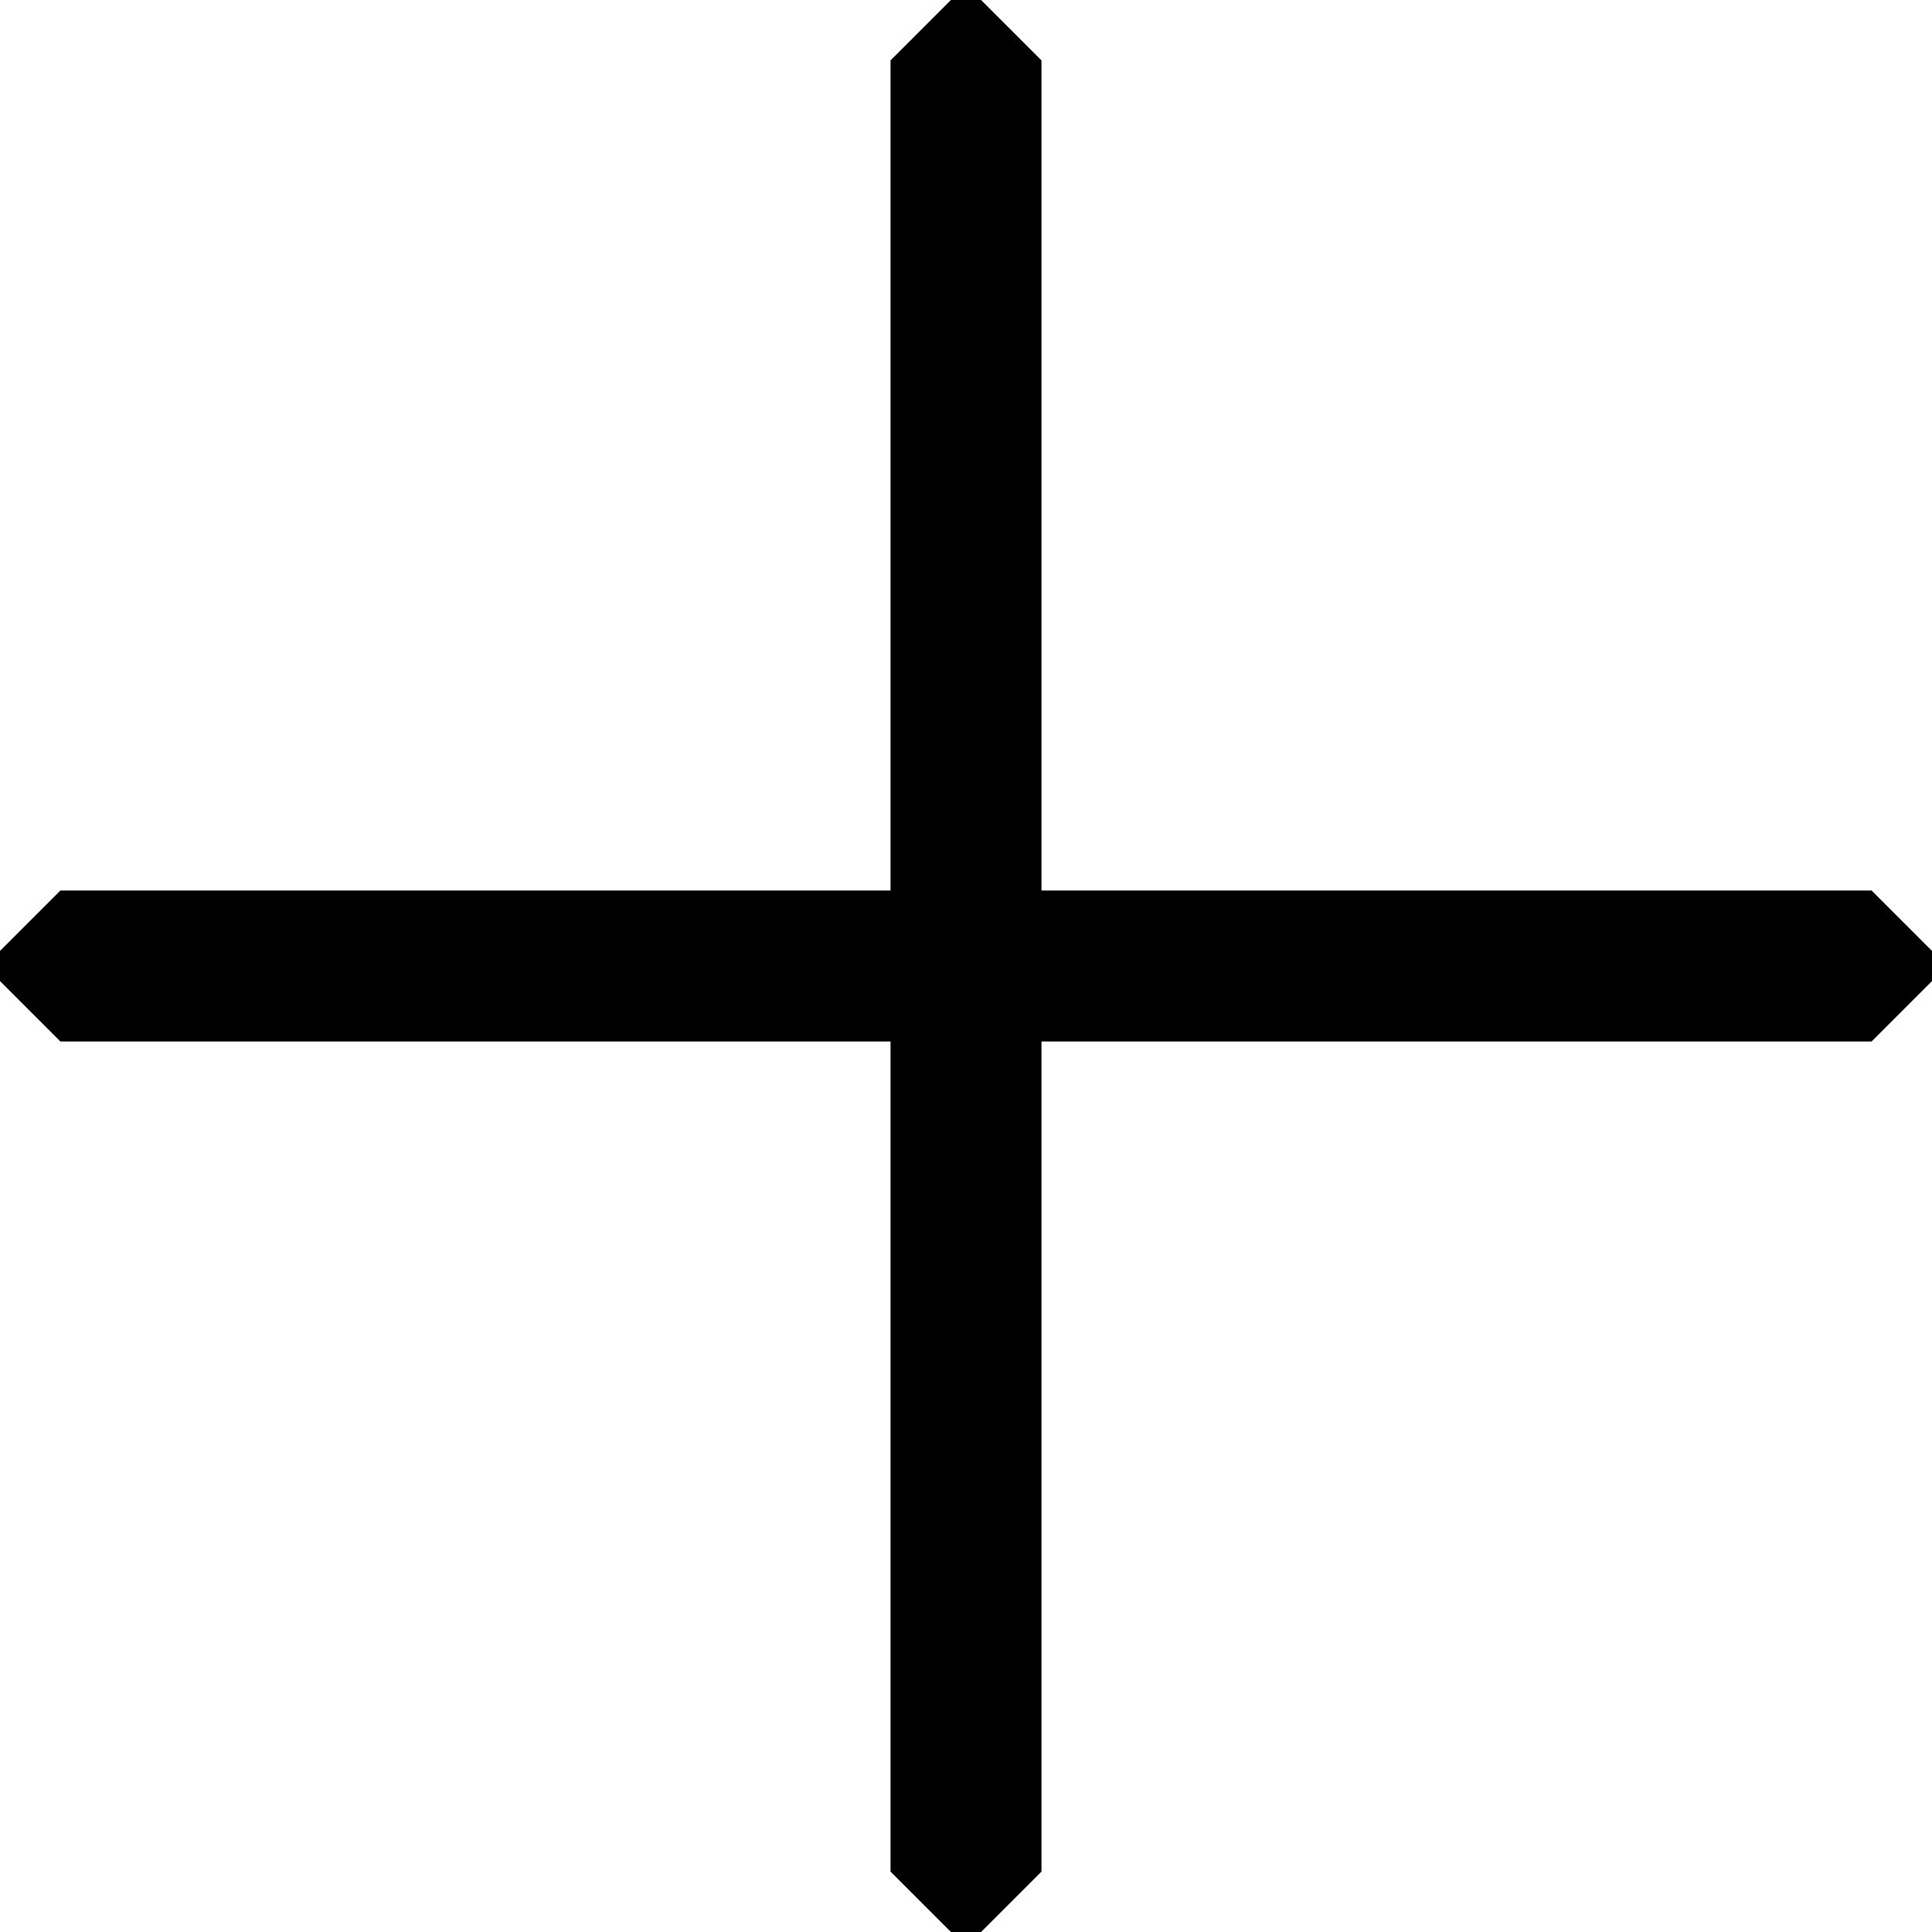
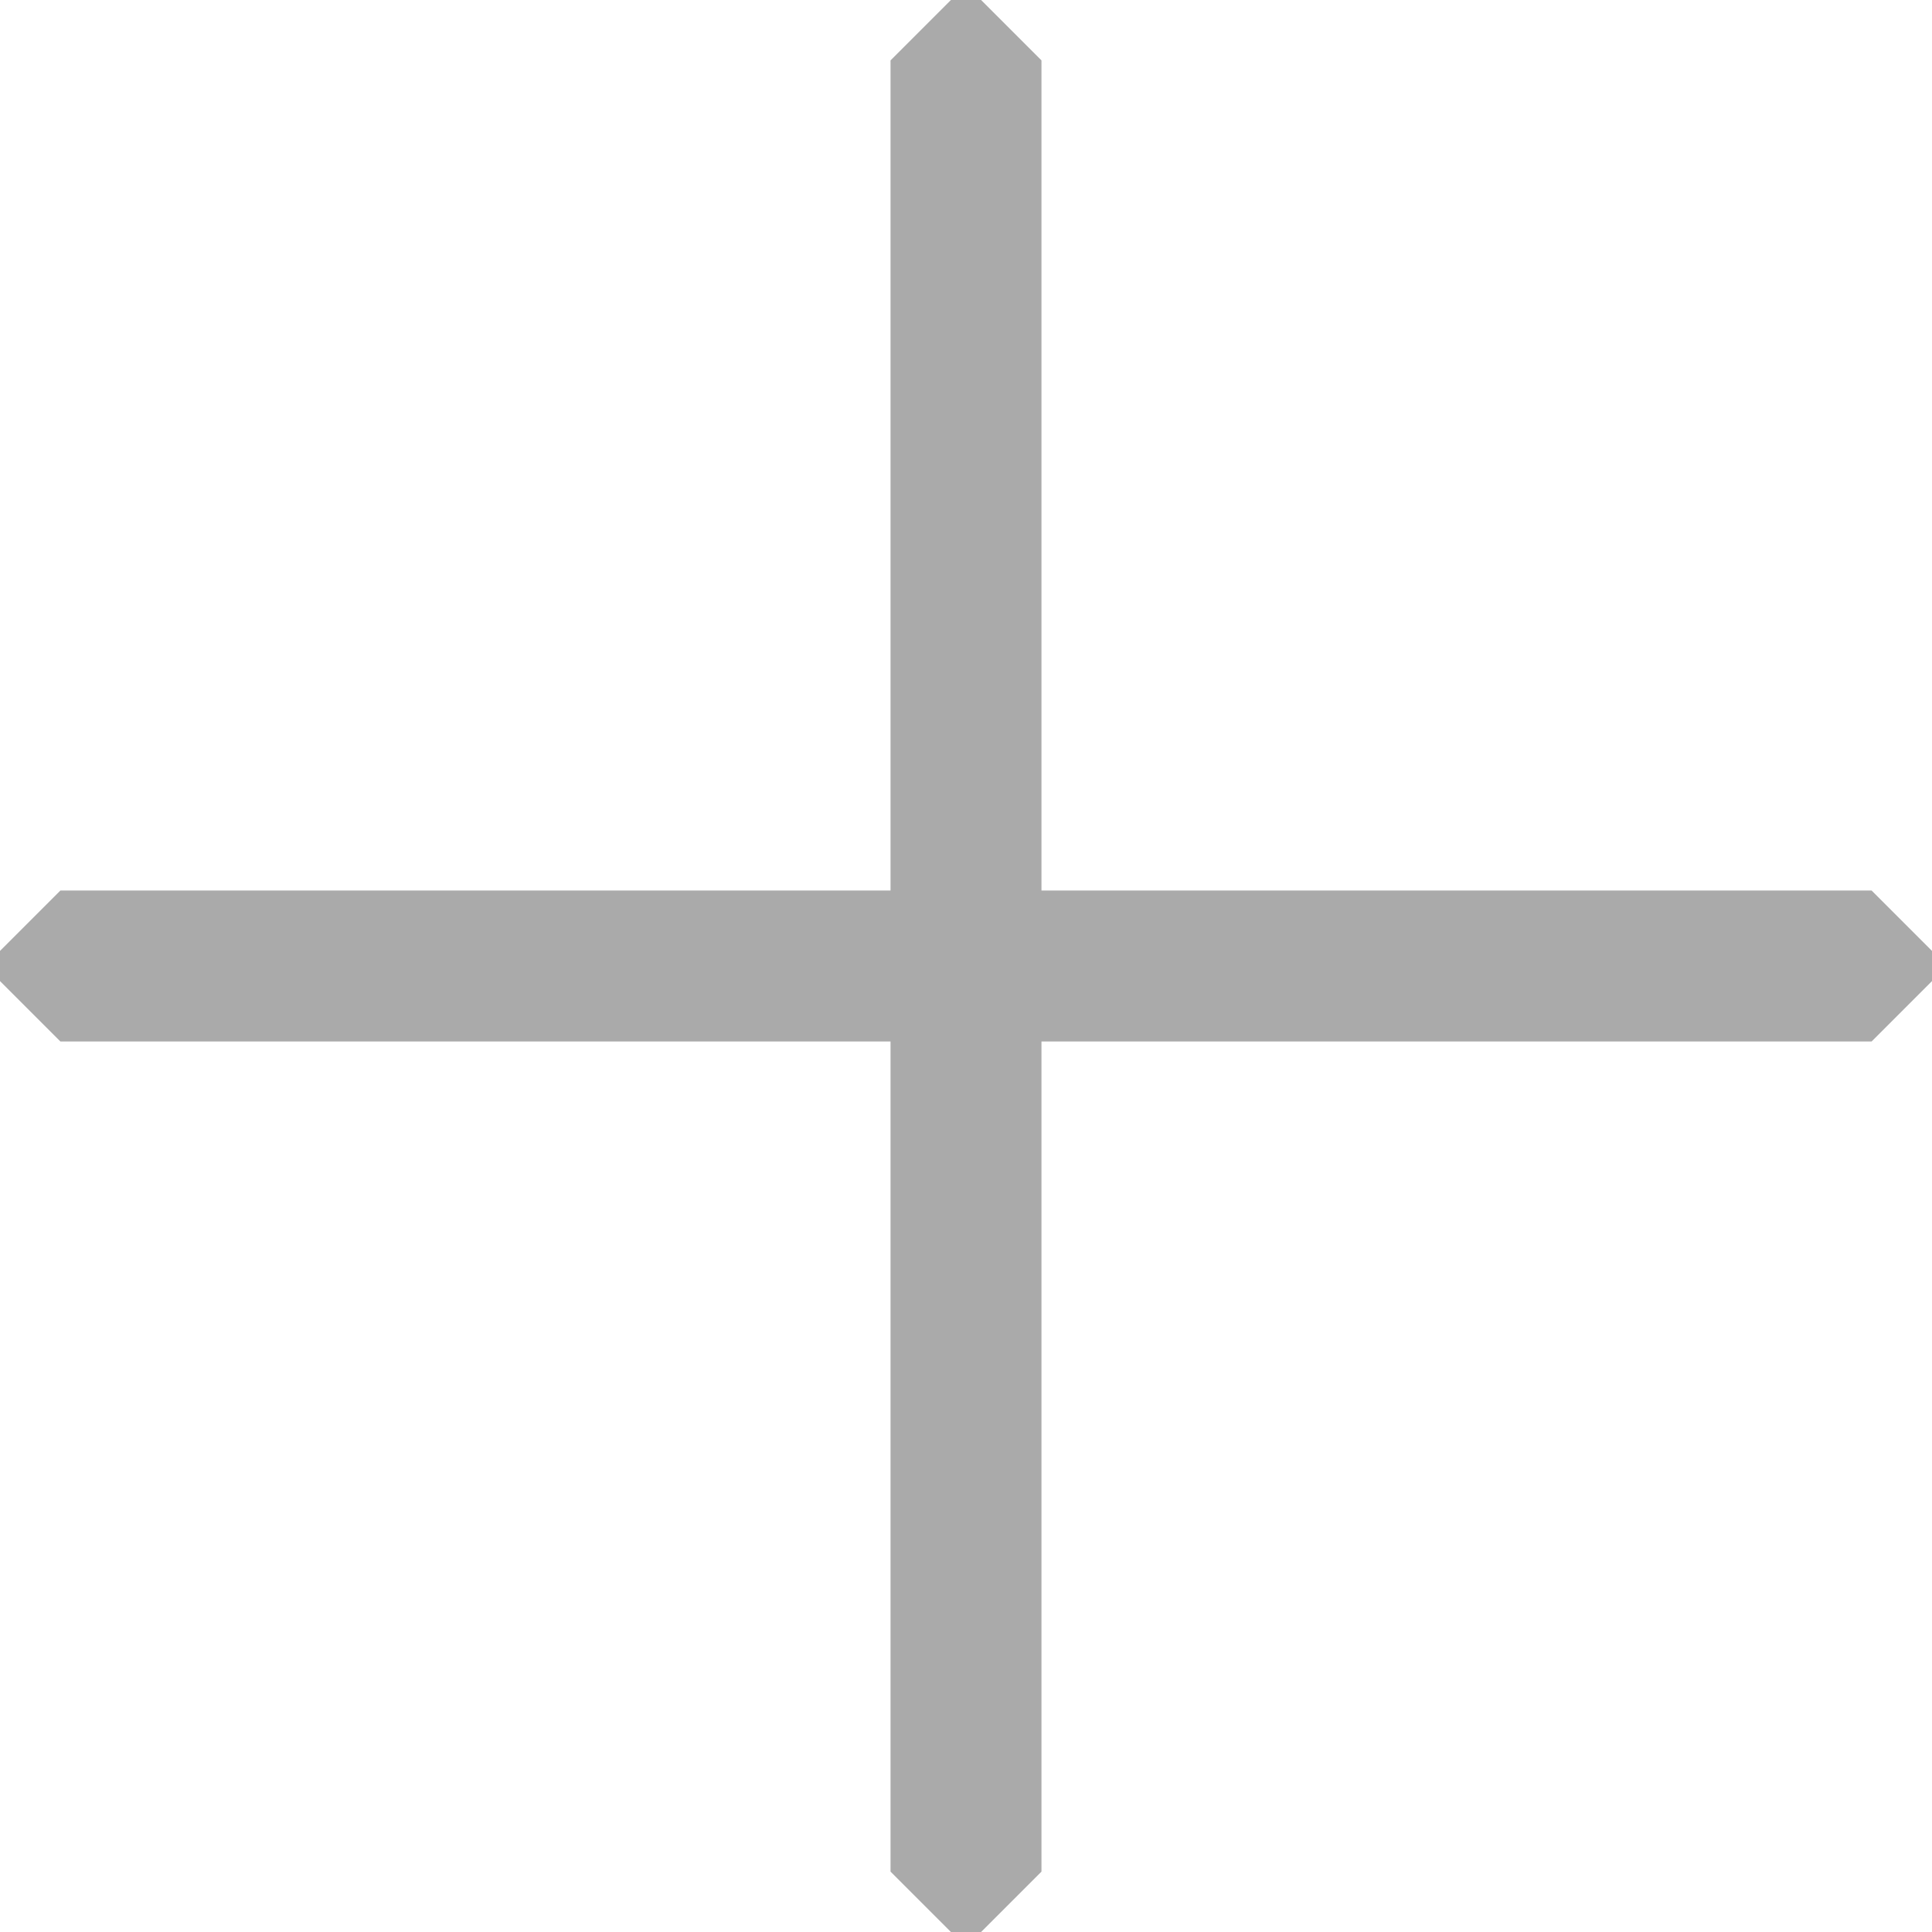
<svg xmlns="http://www.w3.org/2000/svg" width="64mm" height="64mm" viewBox="0 0 64 64" version="1.1" id="svg1">
  <defs id="defs1" />
  <g id="layer1" transform="translate(-30.5,-60)">
-     <rect style="fill:none;fill-opacity:1;stroke:#000000;stroke-width:4;stroke-linecap:round;stroke-linejoin:bevel;stroke-dasharray:none;stroke-dashoffset:0;stroke-opacity:1" id="rect11" width="1" height="60" x="62" y="62" />
-     <rect style="fill:none;fill-opacity:1;stroke:#000000;stroke-width:4;stroke-linecap:round;stroke-linejoin:bevel;stroke-dasharray:none;stroke-dashoffset:0;stroke-opacity:1" id="rect12" width="1" height="60" x="91.5" y="-92.5" transform="rotate(90)" />
+     <rect style="fill:none;fill-opacity:1;stroke:#aaaaaa;stroke-width:4;stroke-linecap:round;stroke-linejoin:bevel;stroke-dasharray:none;stroke-dashoffset:0;stroke-opacity:1" id="rect11" width="1" height="60" x="62" y="62" />
+     <rect style="fill:none;fill-opacity:1;stroke:#aaaaaa;stroke-width:4;stroke-linecap:round;stroke-linejoin:bevel;stroke-dasharray:none;stroke-dashoffset:0;stroke-opacity:1" id="rect12" width="1" height="60" x="91.5" y="-92.5" transform="rotate(90)" />
  </g>
</svg>
